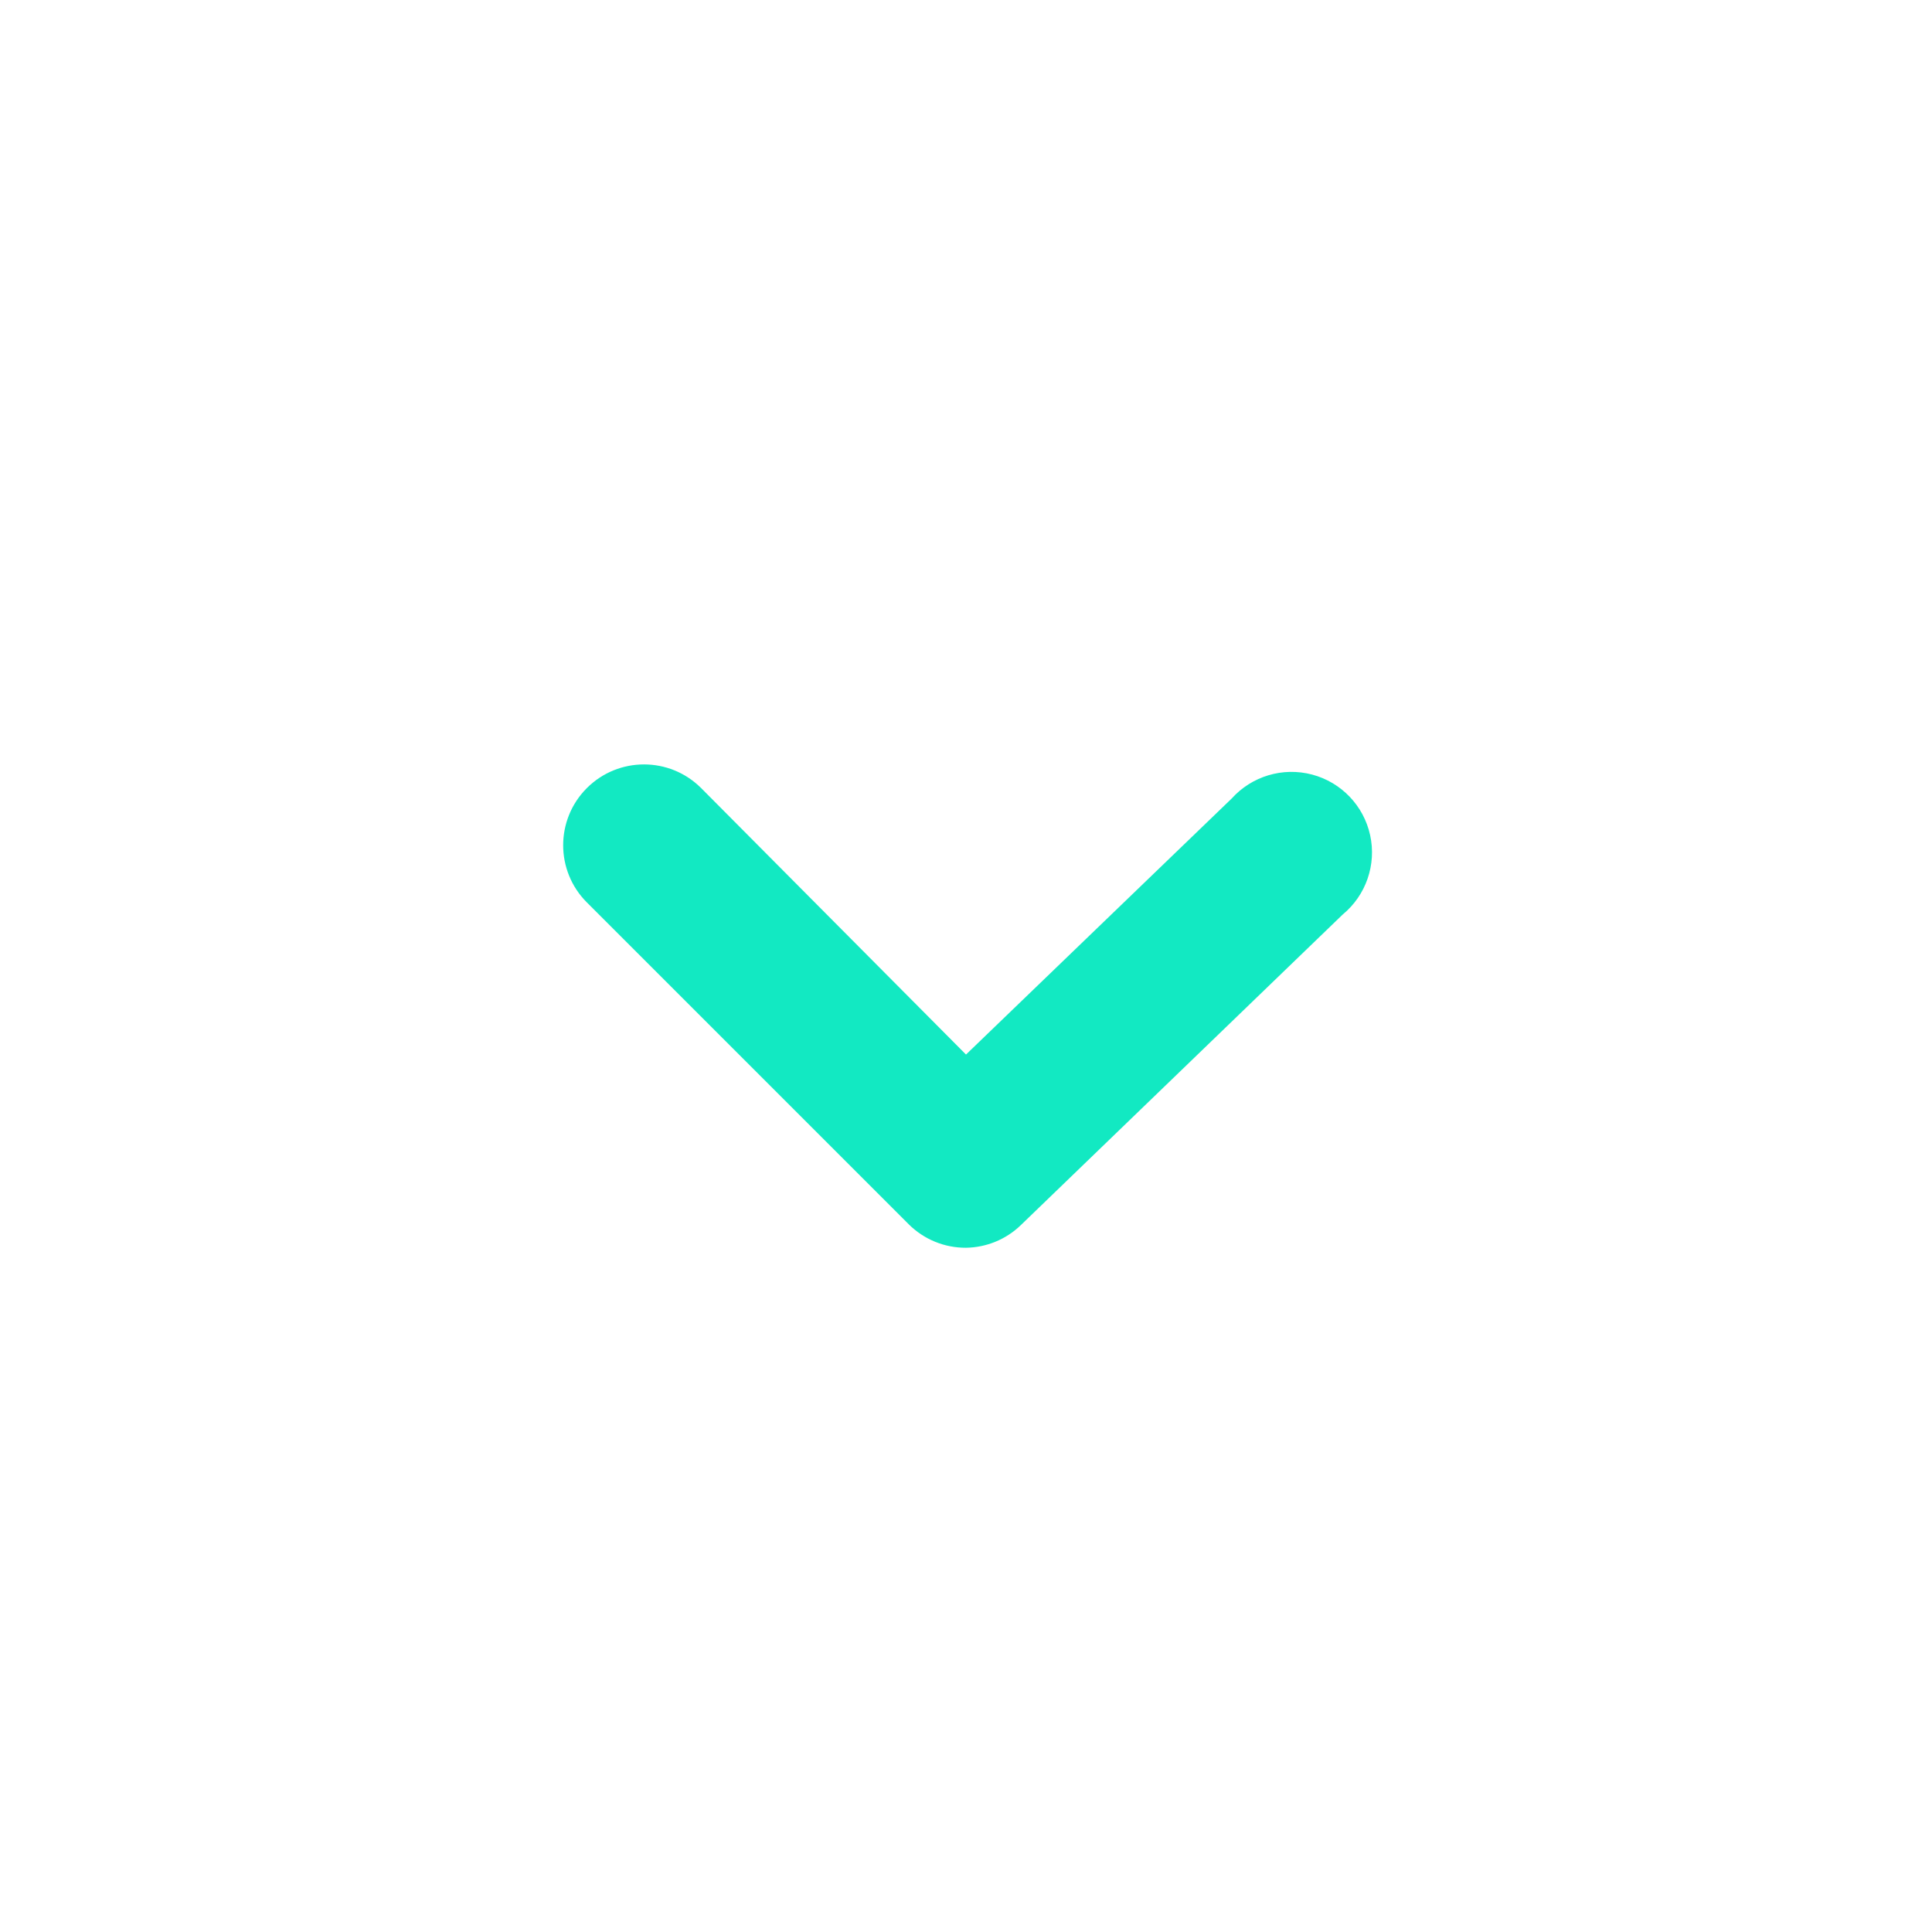
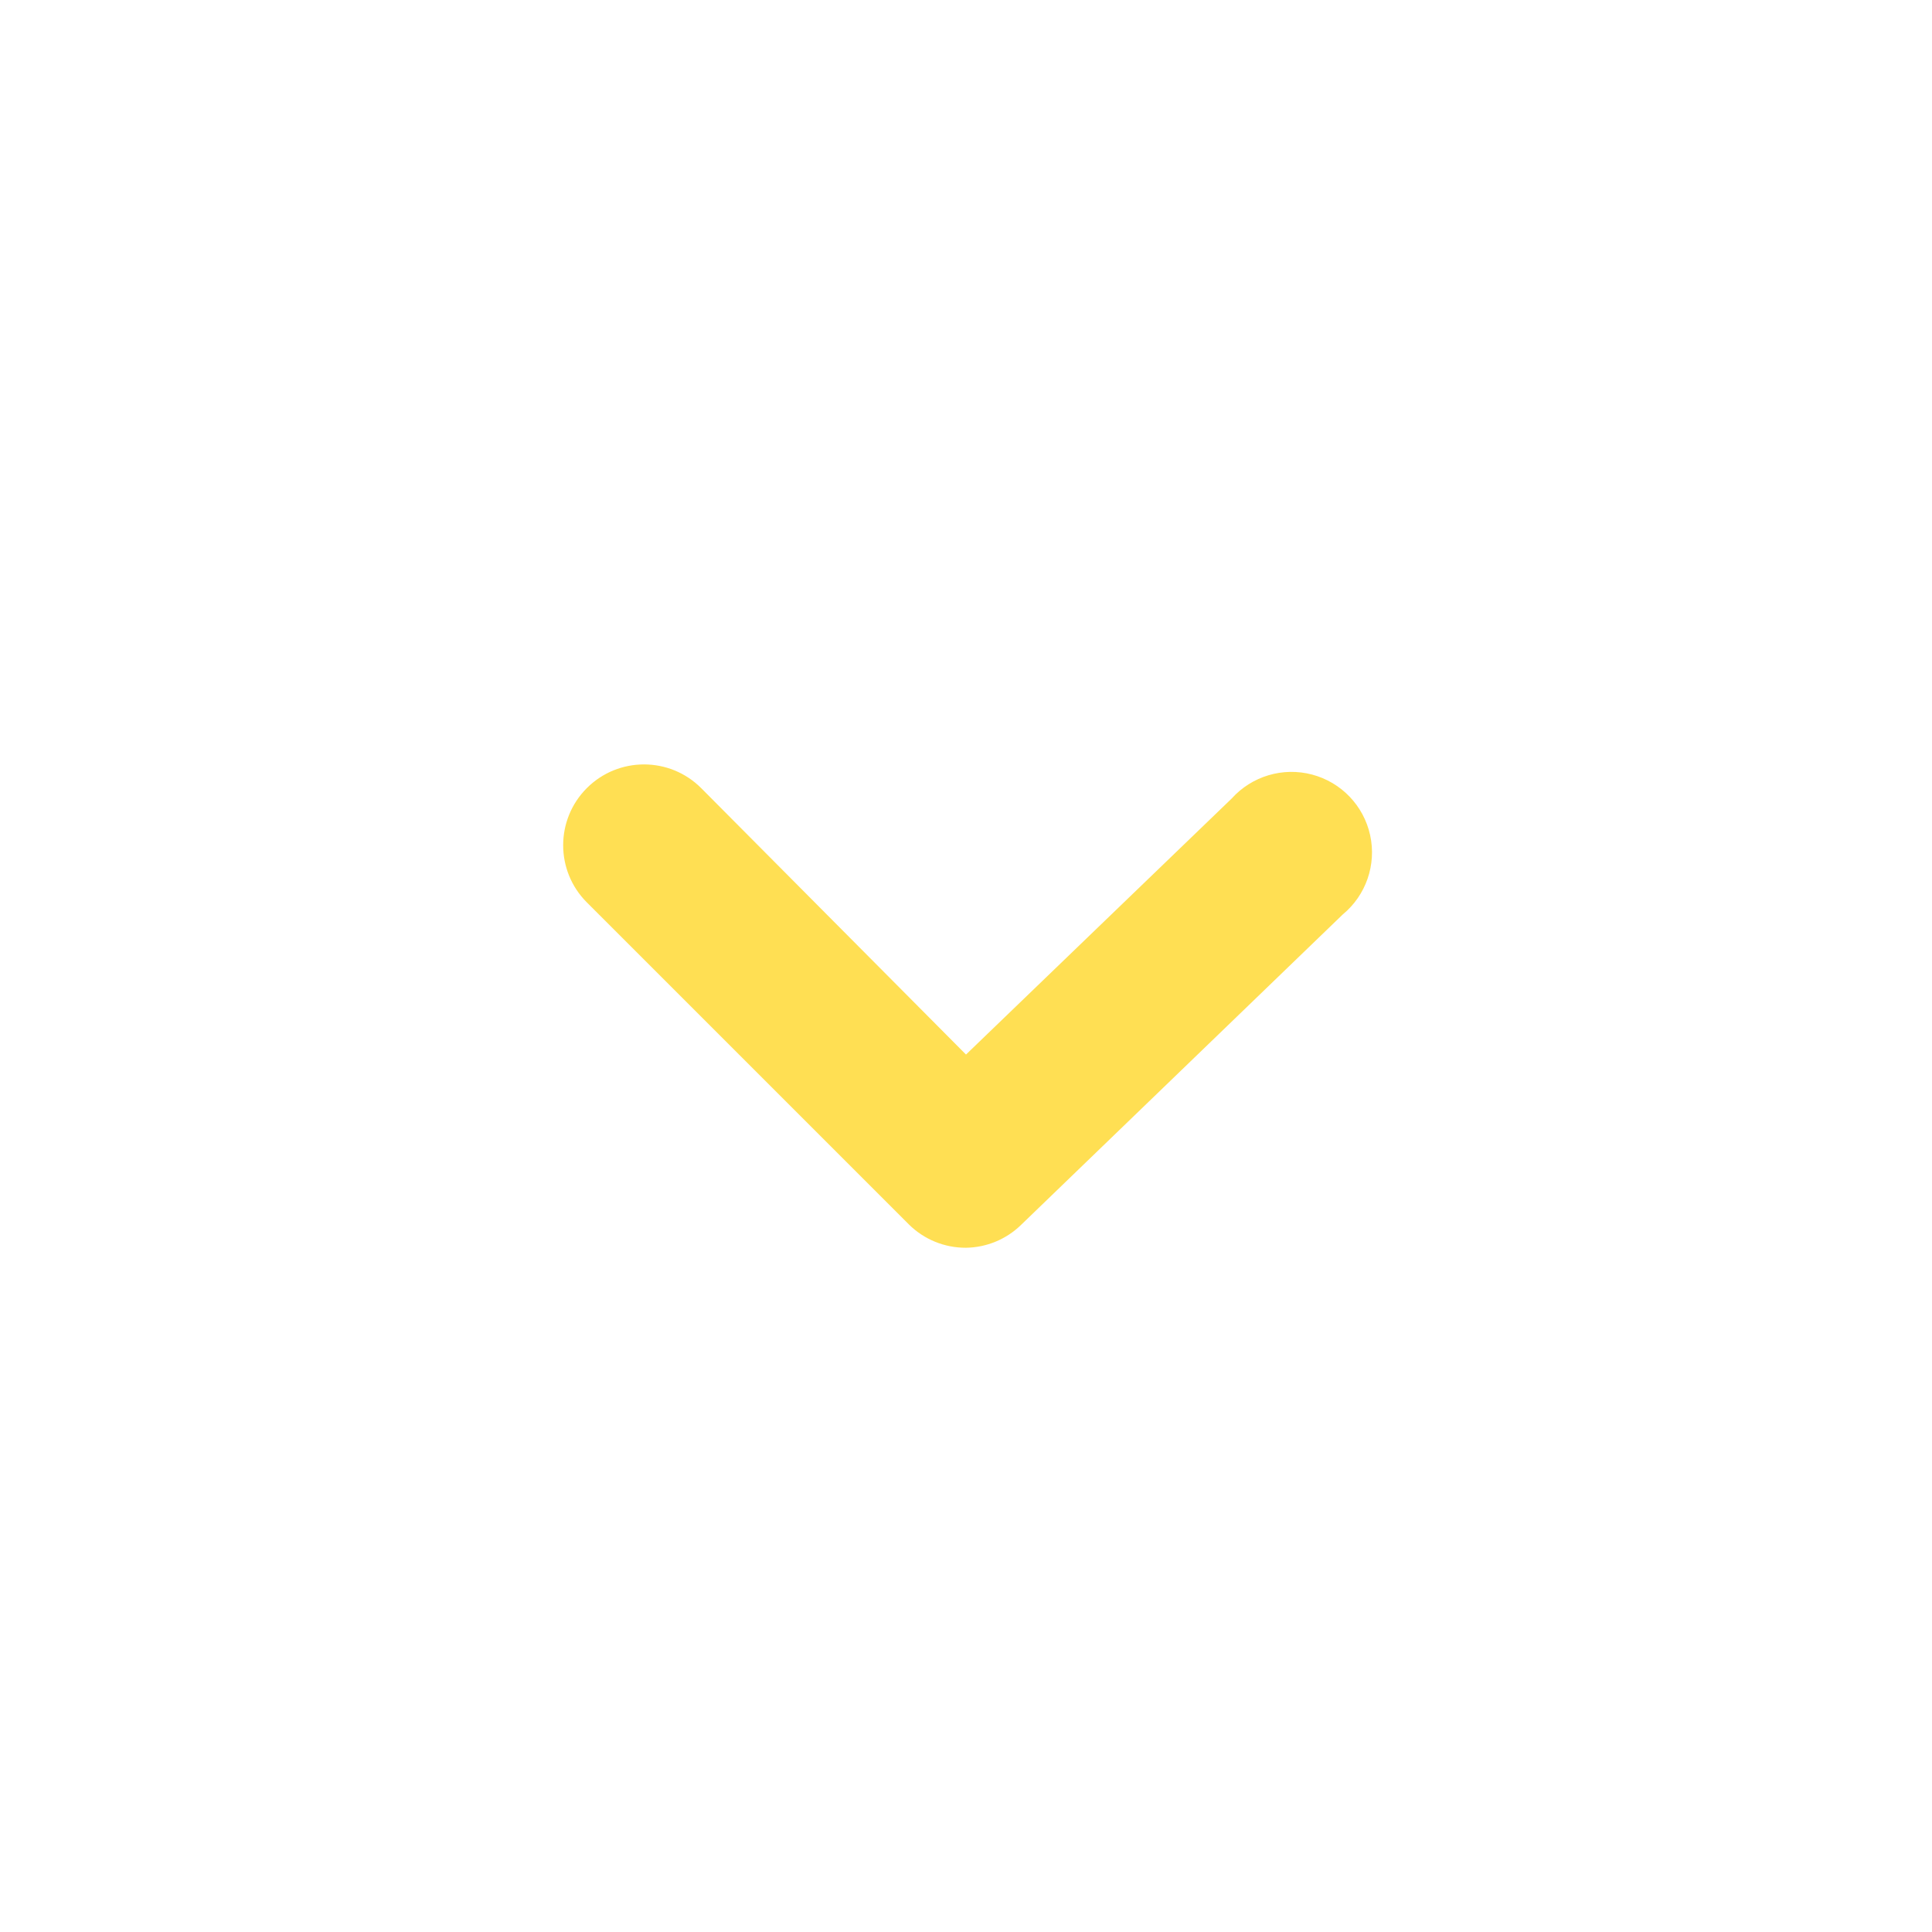
<svg xmlns="http://www.w3.org/2000/svg" viewBox="0 0 24 24">
  <g data-name="Layer 2">
    <g data-name="chevron-down">
      <rect width="24" height="24" opacity="0" />
-       <path fill="#12e9c2" d="M12 15.5a1 1 0 0 1-.71-.29l-4-4a1 1 0 1 1 1.42-1.42L12 13.1l3.3-3.18a1 1 0 1 1 1.38 1.44l-4 3.86a1 1 0 0 1-.68.28z" />
+       <path fill="#ffdf53" d="M12 15.5a1 1 0 0 1-.71-.29l-4-4a1 1 0 1 1 1.42-1.42L12 13.1l3.3-3.18a1 1 0 1 1 1.38 1.44l-4 3.86a1 1 0 0 1-.68.28z" />
    </g>
  </g>
</svg>
